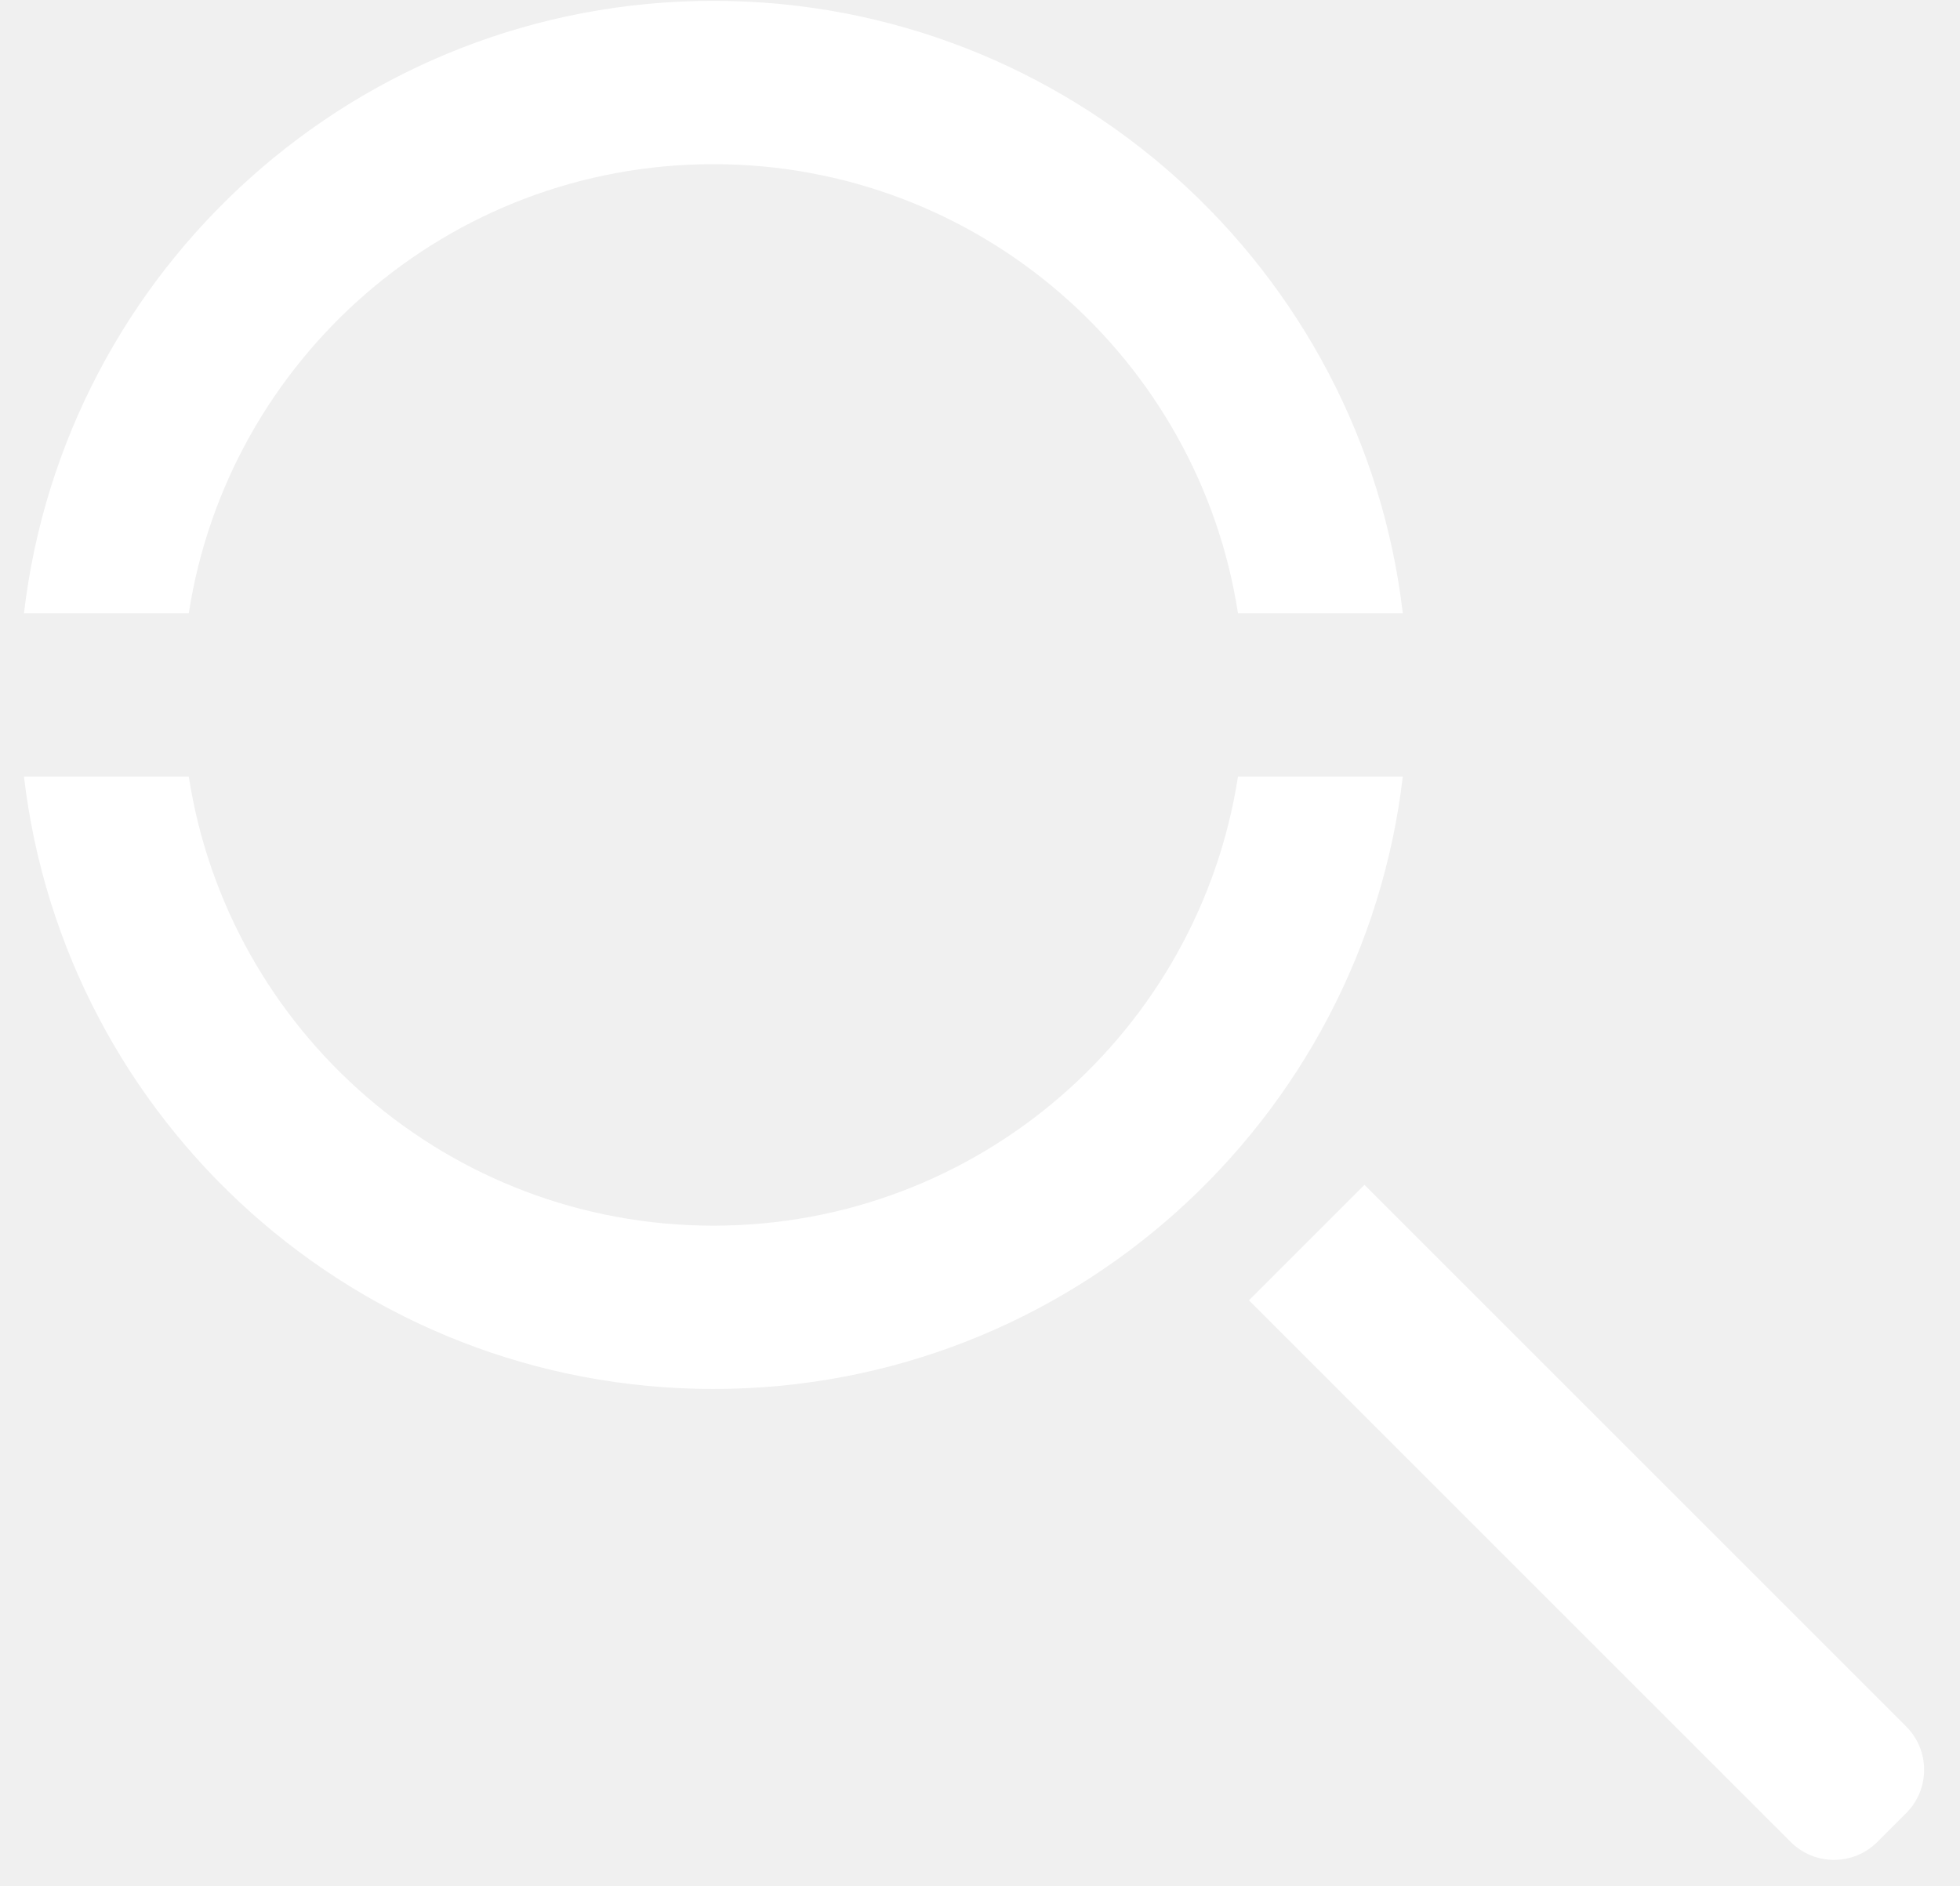
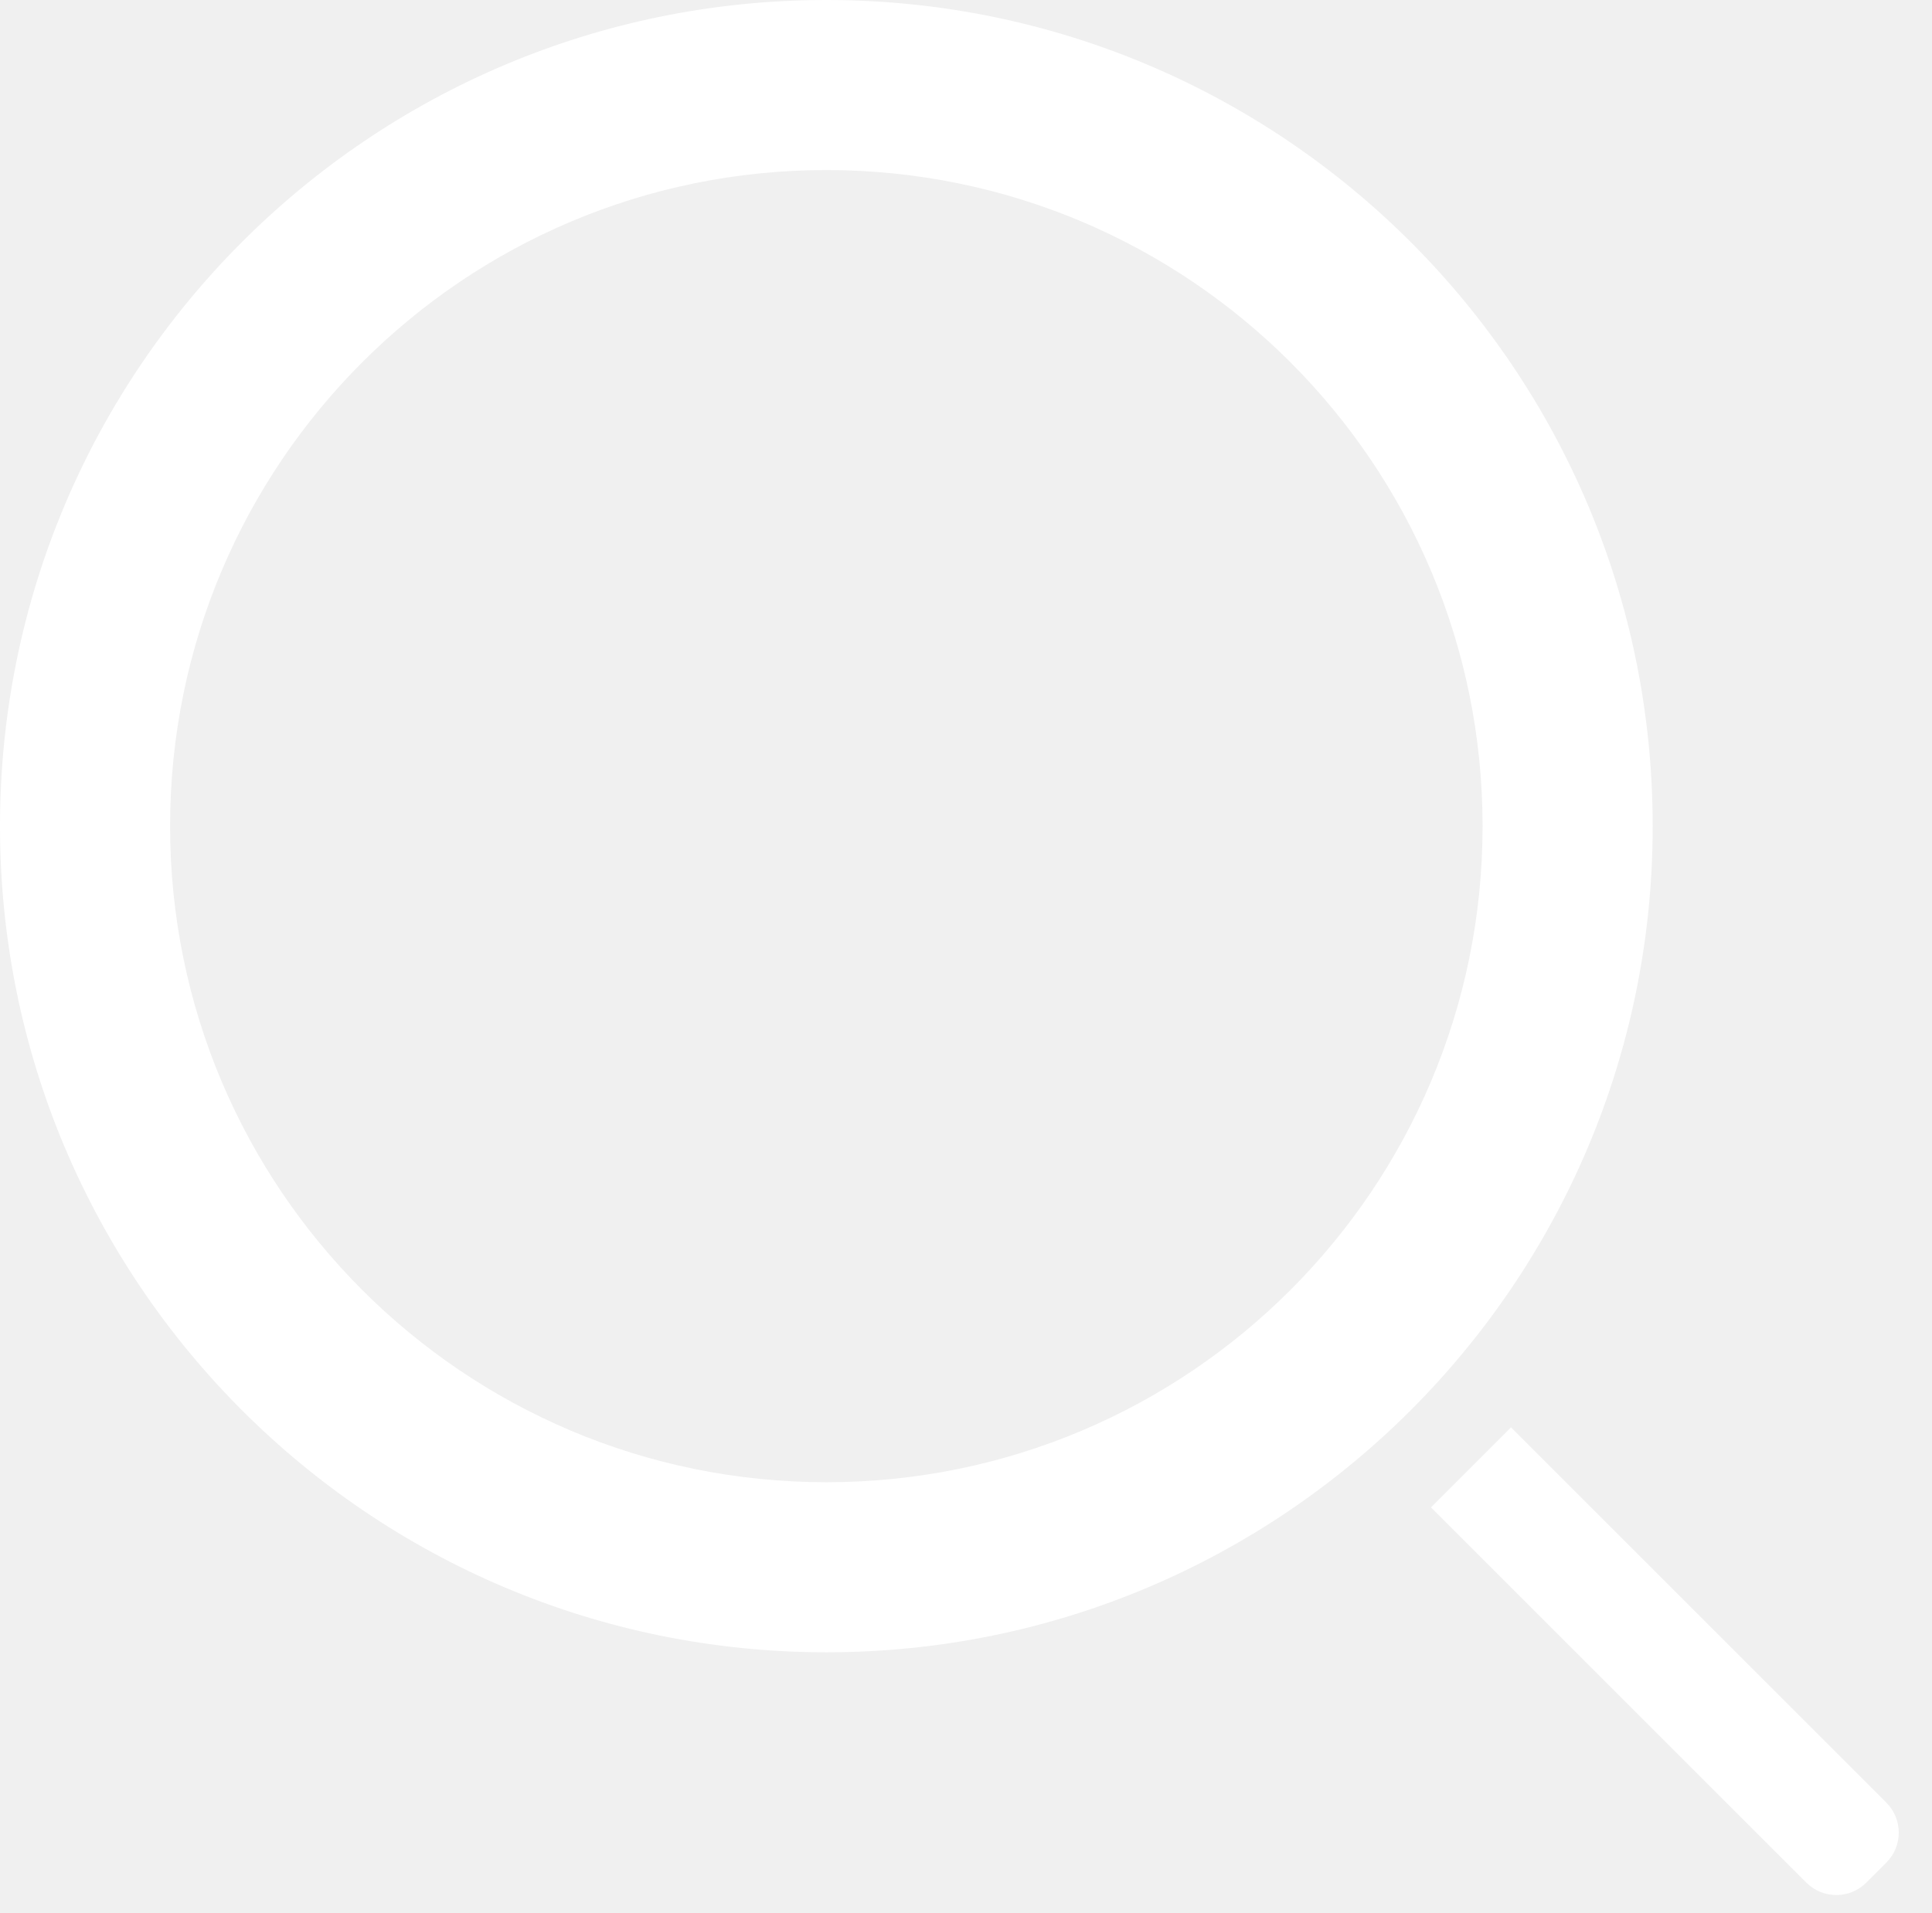
- <svg xmlns="http://www.w3.org/2000/svg" width="79" height="76" viewBox="0 0 79 76" fill="none">
-   <path fill-rule="evenodd" clip-rule="evenodd" d="M49.898 31.305C48.314 41.559 39.45 49.41 28.753 49.41C18.056 49.41 9.192 41.559 7.609 31.305H0.966C2.595 45.207 14.414 55.993 28.753 55.993C43.092 55.993 54.912 45.207 56.541 31.305H49.898ZM7.609 24.722C9.192 14.468 18.056 6.618 28.753 6.618C39.45 6.618 48.314 14.468 49.898 24.722H56.541C54.912 10.821 43.092 0.034 28.753 0.034C14.414 0.034 2.595 10.821 0.966 24.722H7.609Z" fill="white" />
-   <path d="M54.996 47.764L76.831 69.599C77.795 70.563 77.795 72.126 76.831 73.091L75.668 74.254C74.703 75.218 73.14 75.218 72.176 74.254L50.341 52.419L54.996 47.764Z" fill="white" />
+ <svg xmlns="http://www.w3.org/2000/svg" width="102" height="101" viewBox="0 0 102 101" fill="none">
+   <path fill-rule="evenodd" clip-rule="evenodd" d="M43.627 78.273C62.761 78.273 78.273 62.761 78.273 43.627C78.273 24.492 62.761 8.98 43.627 8.98C24.492 8.98 8.98 24.492 8.98 43.627C8.98 62.761 24.492 78.273 43.627 78.273ZM43.627 87.254C67.721 87.254 87.254 67.721 87.254 43.627C87.254 19.532 67.721 0 43.627 0C19.532 0 0 19.532 0 43.627C0 67.721 19.532 87.254 43.627 87.254Z" fill="white" />
+   <path d="M79.774 75.377L99.589 95.191C100.464 96.066 100.464 97.485 99.589 98.36L98.533 99.416C97.658 100.291 96.24 100.291 95.365 99.416L75.55 79.601L79.774 75.377Z" fill="white" />
</svg>
